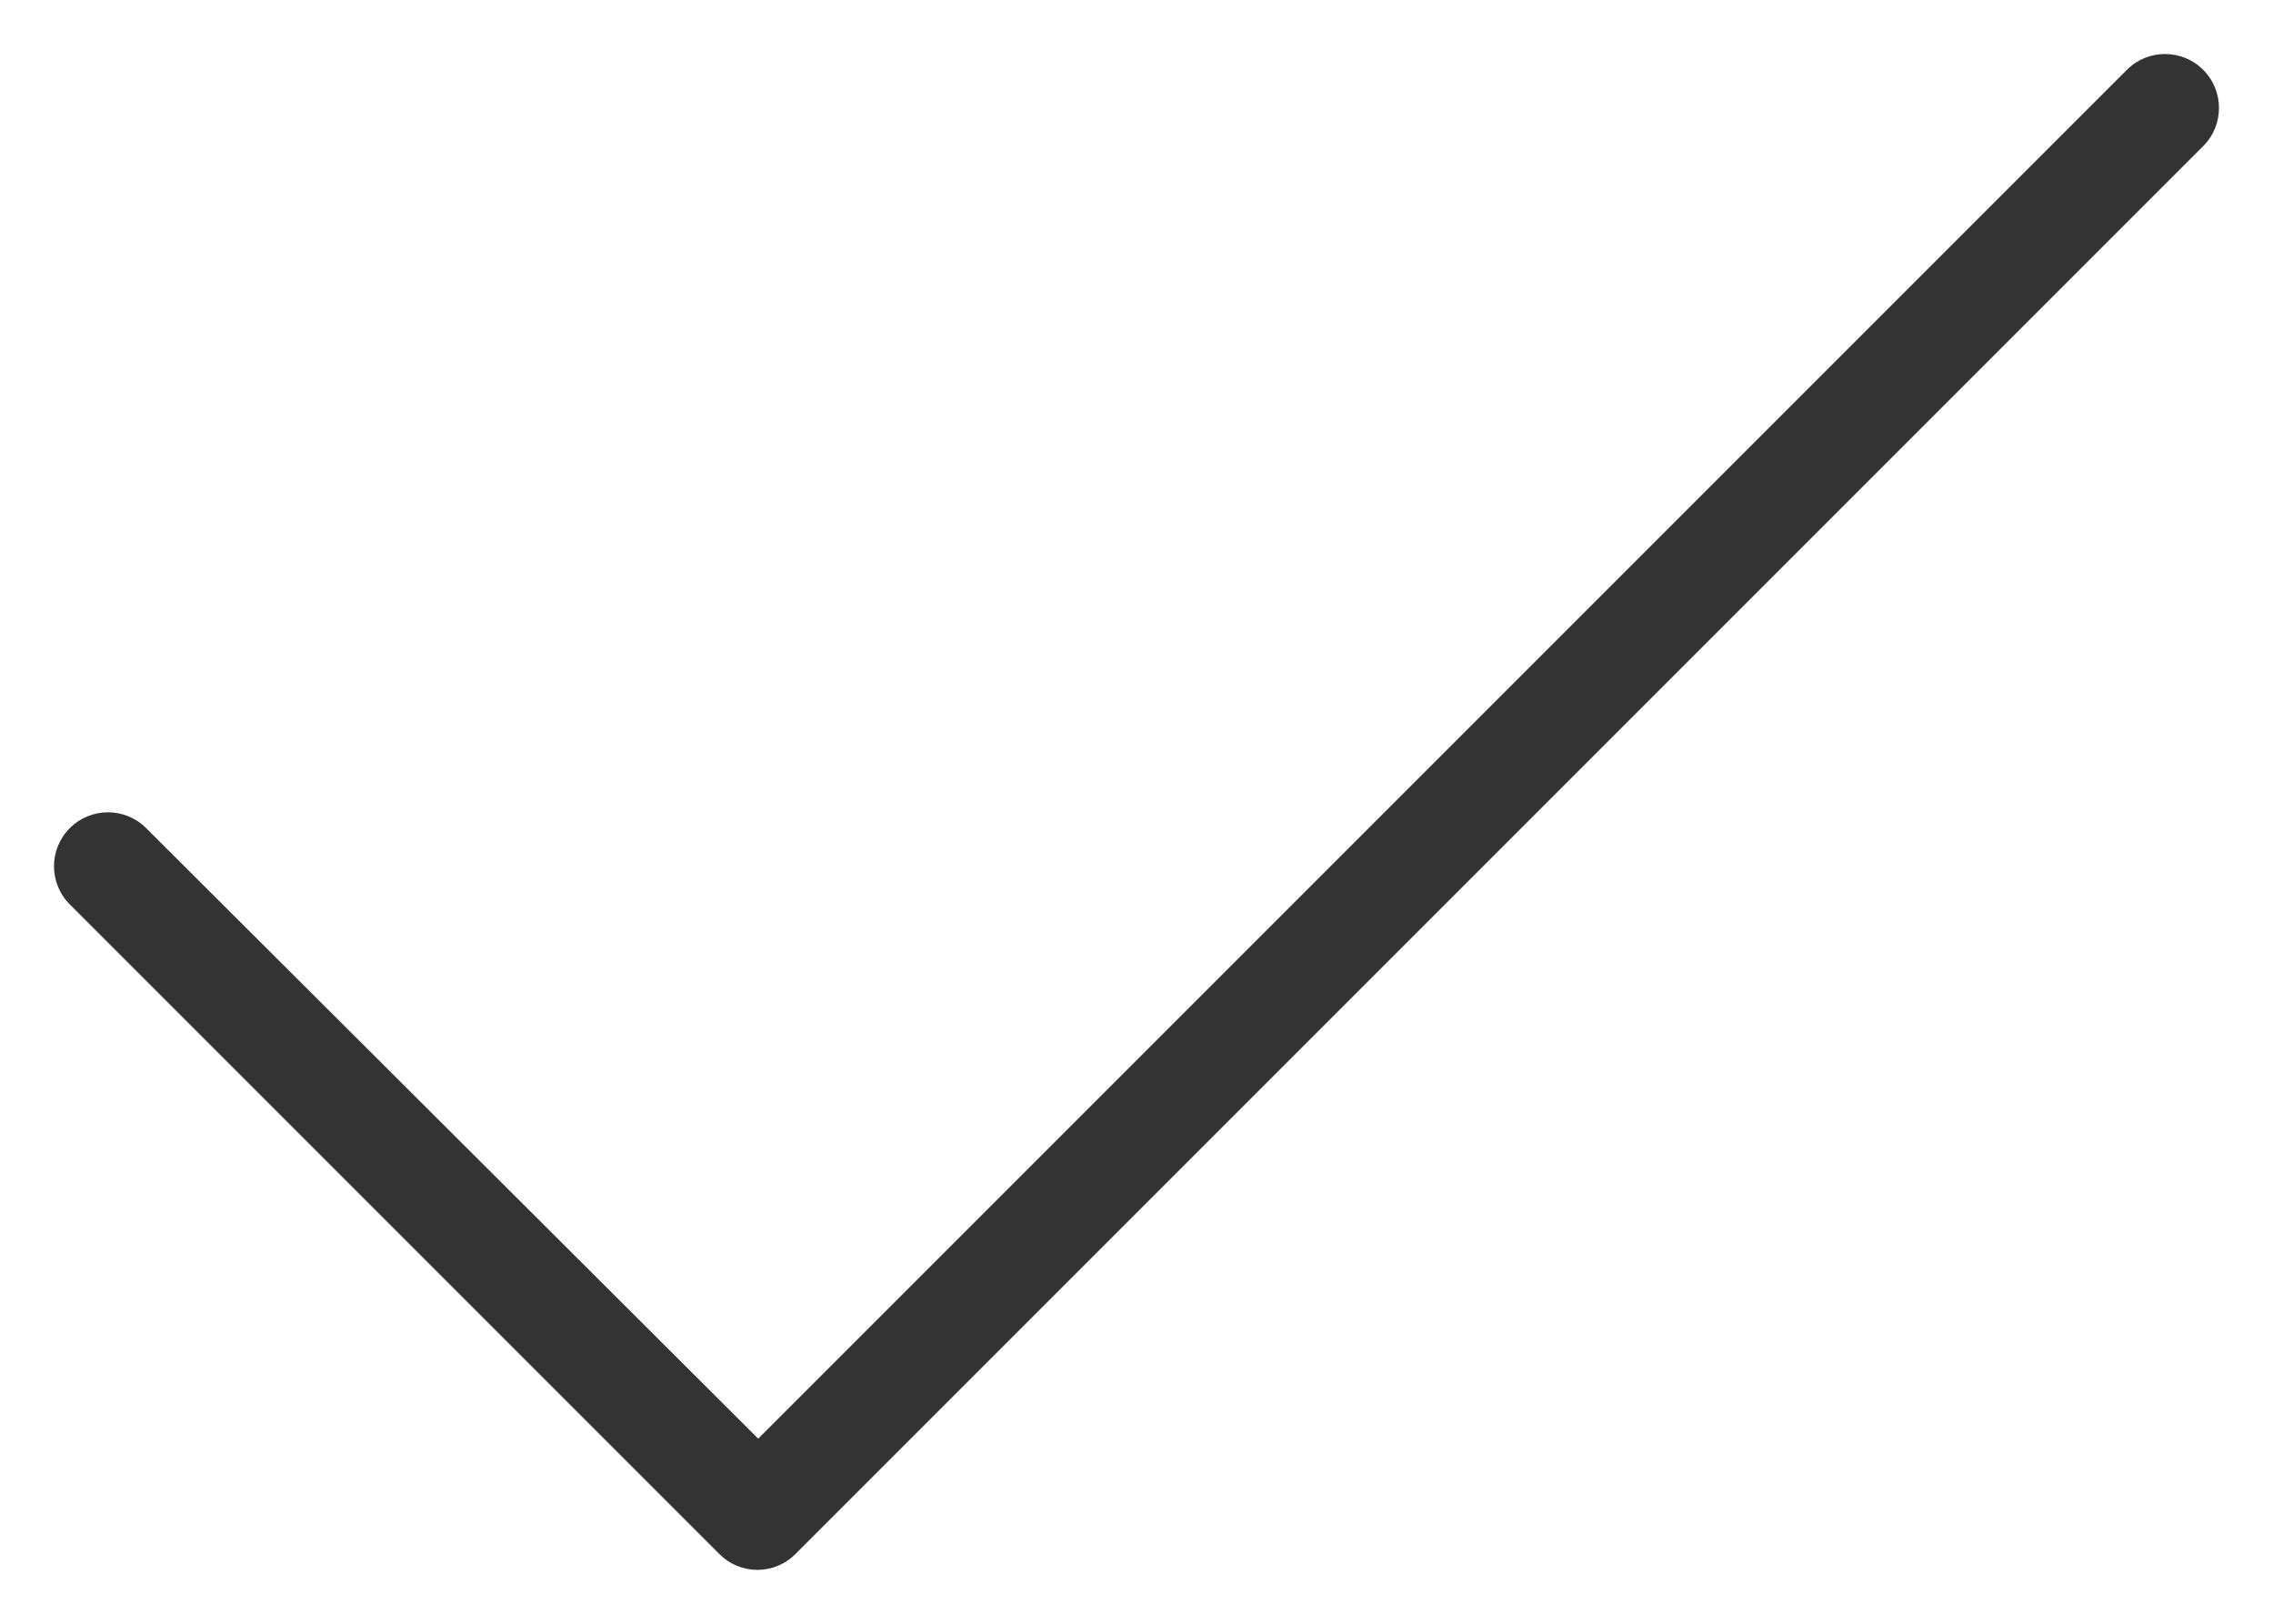
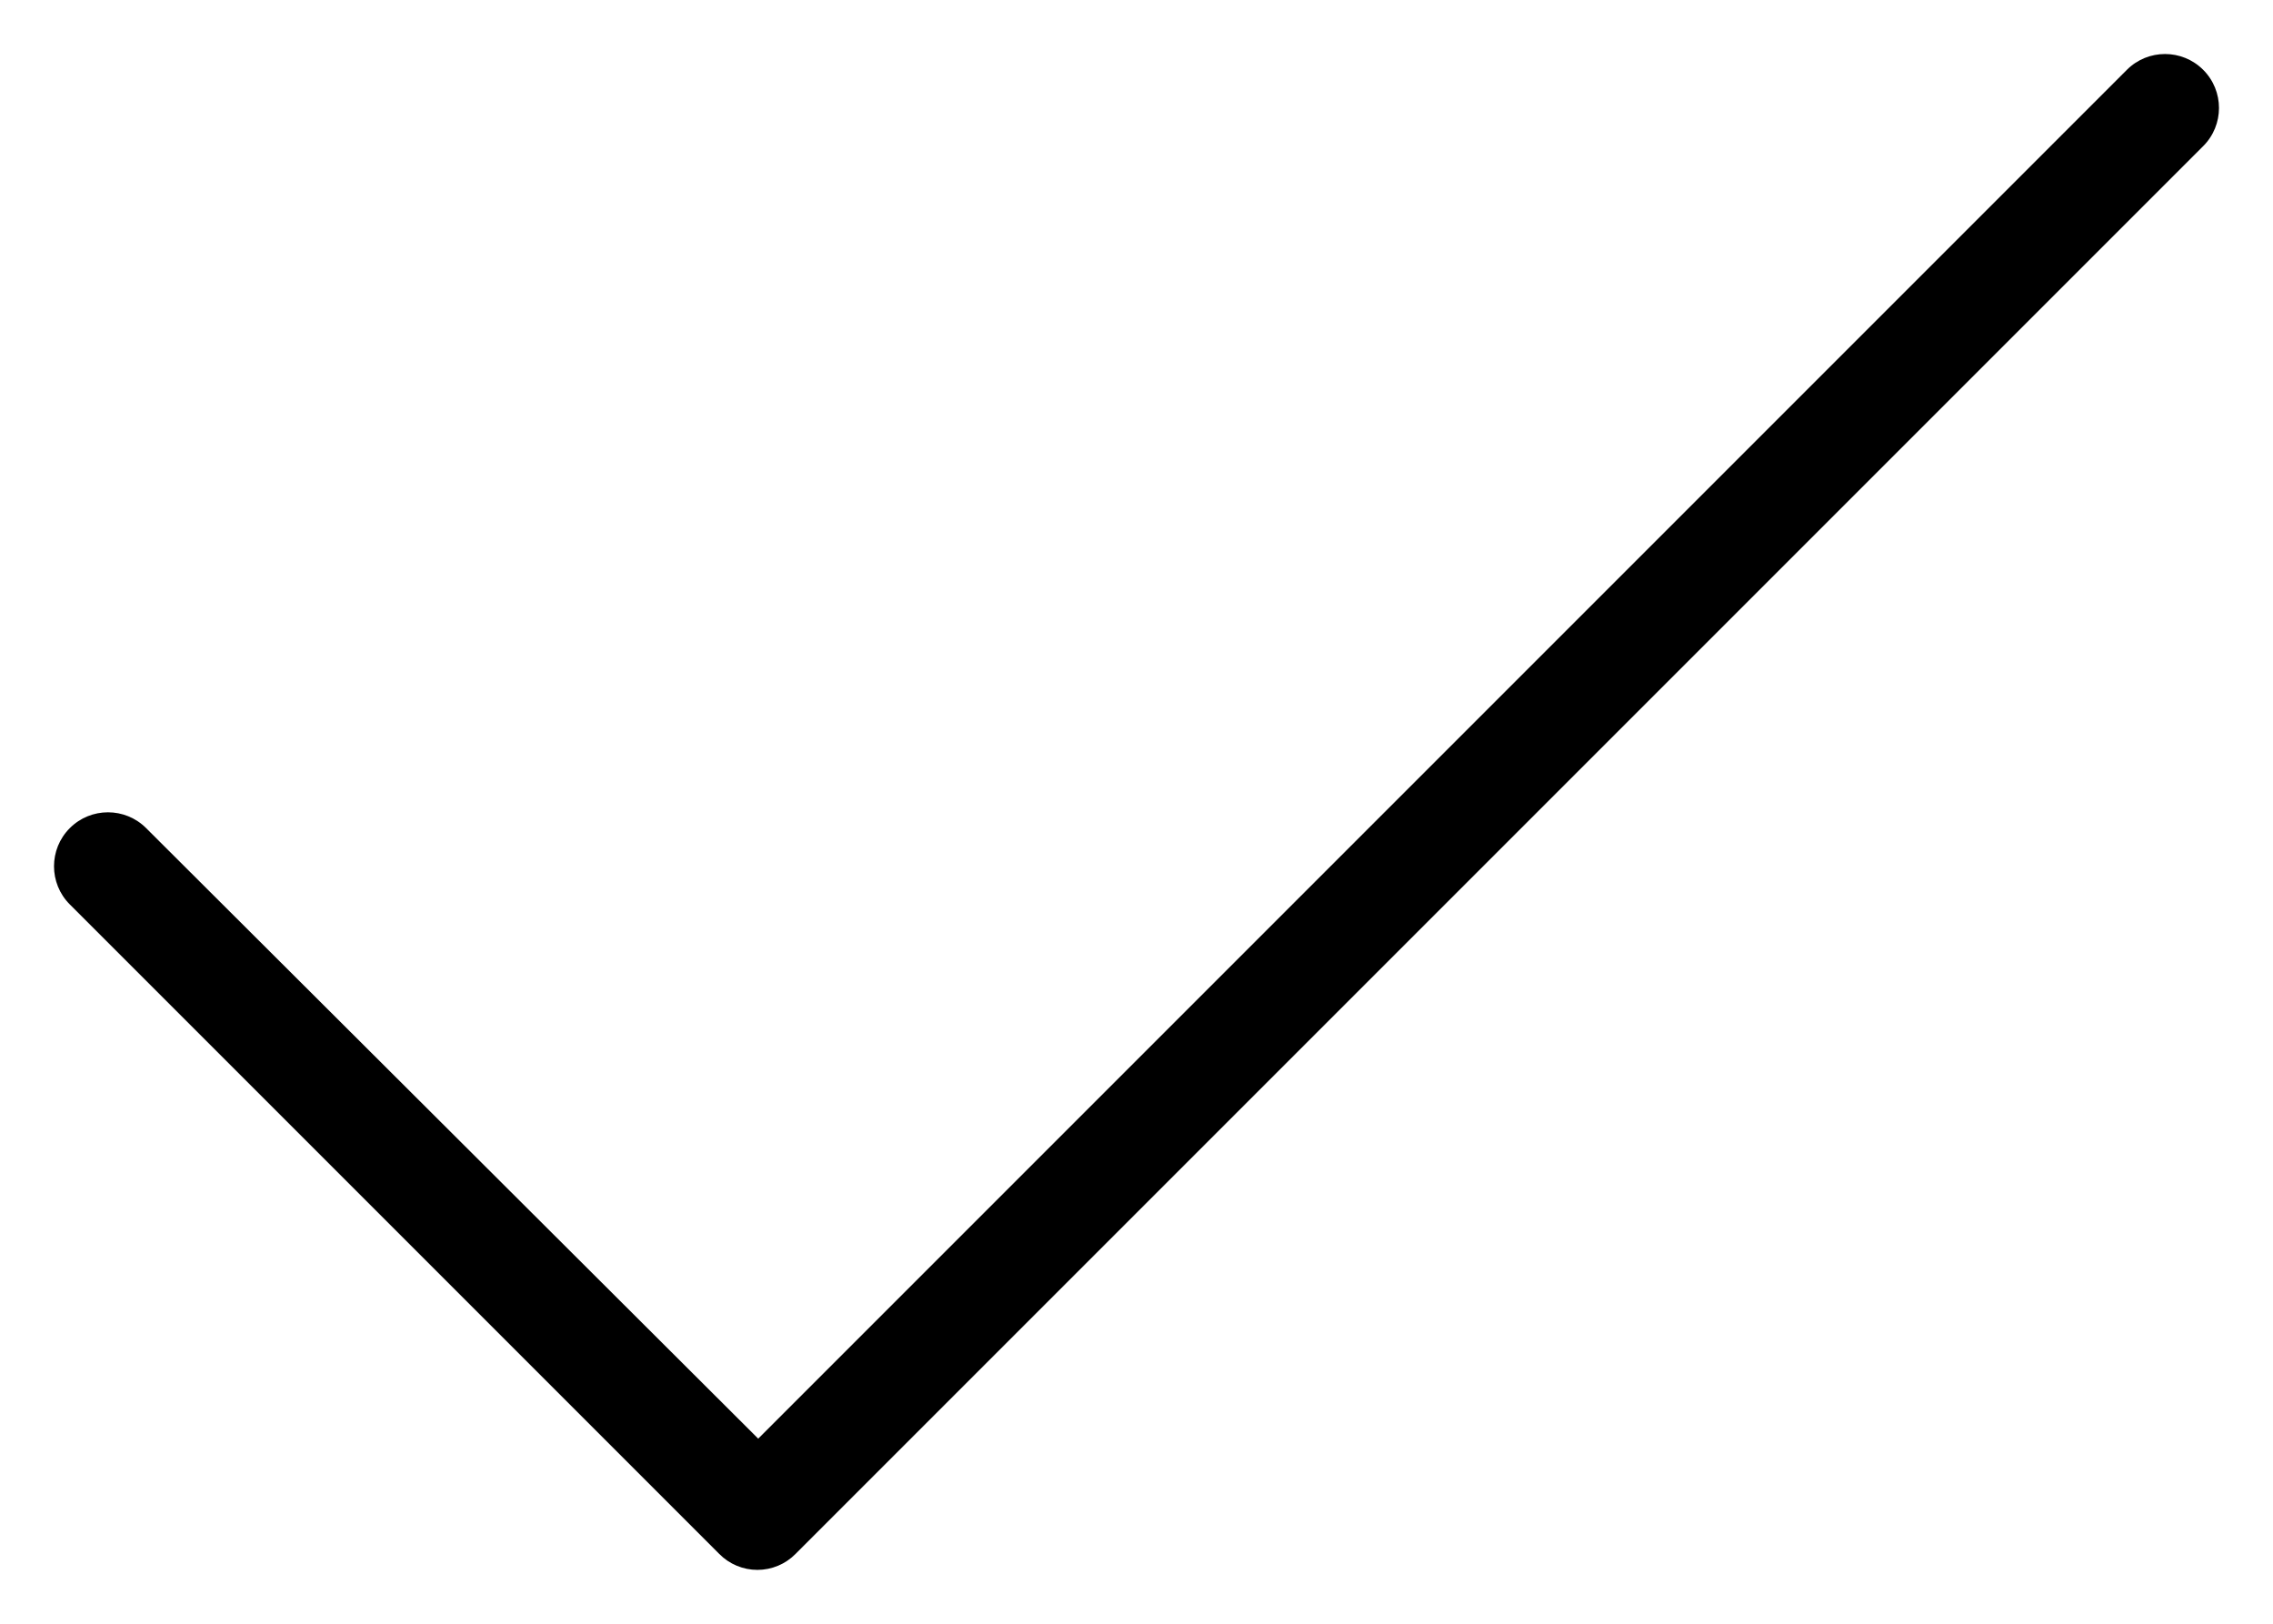
- <svg xmlns="http://www.w3.org/2000/svg" width="14" height="10">
-   <path d="M4.67 8.86L13.1.43a.33.33 0 1 1 .47.47L4.9 9.57a.33.33 0 0 1-.47 0l-4-4A.33.33 0 1 1 .9 5.1l3.77 3.76z" fill="#333" fill-rule="nonzero" />
+ <svg xmlns="http://www.w3.org/2000/svg" width="14" height="10" viewBox="0 0 14 10">
+   <path d="M4.67 8.86L13.1.43a.33.33 0 1 1 .47.47L4.9 9.57a.33.33 0 0 1-.47 0l-4-4A.33.33 0 1 1 .9 5.1l3.77 3.76z" fill="#000" fill-rule="nonzero" />
</svg>
